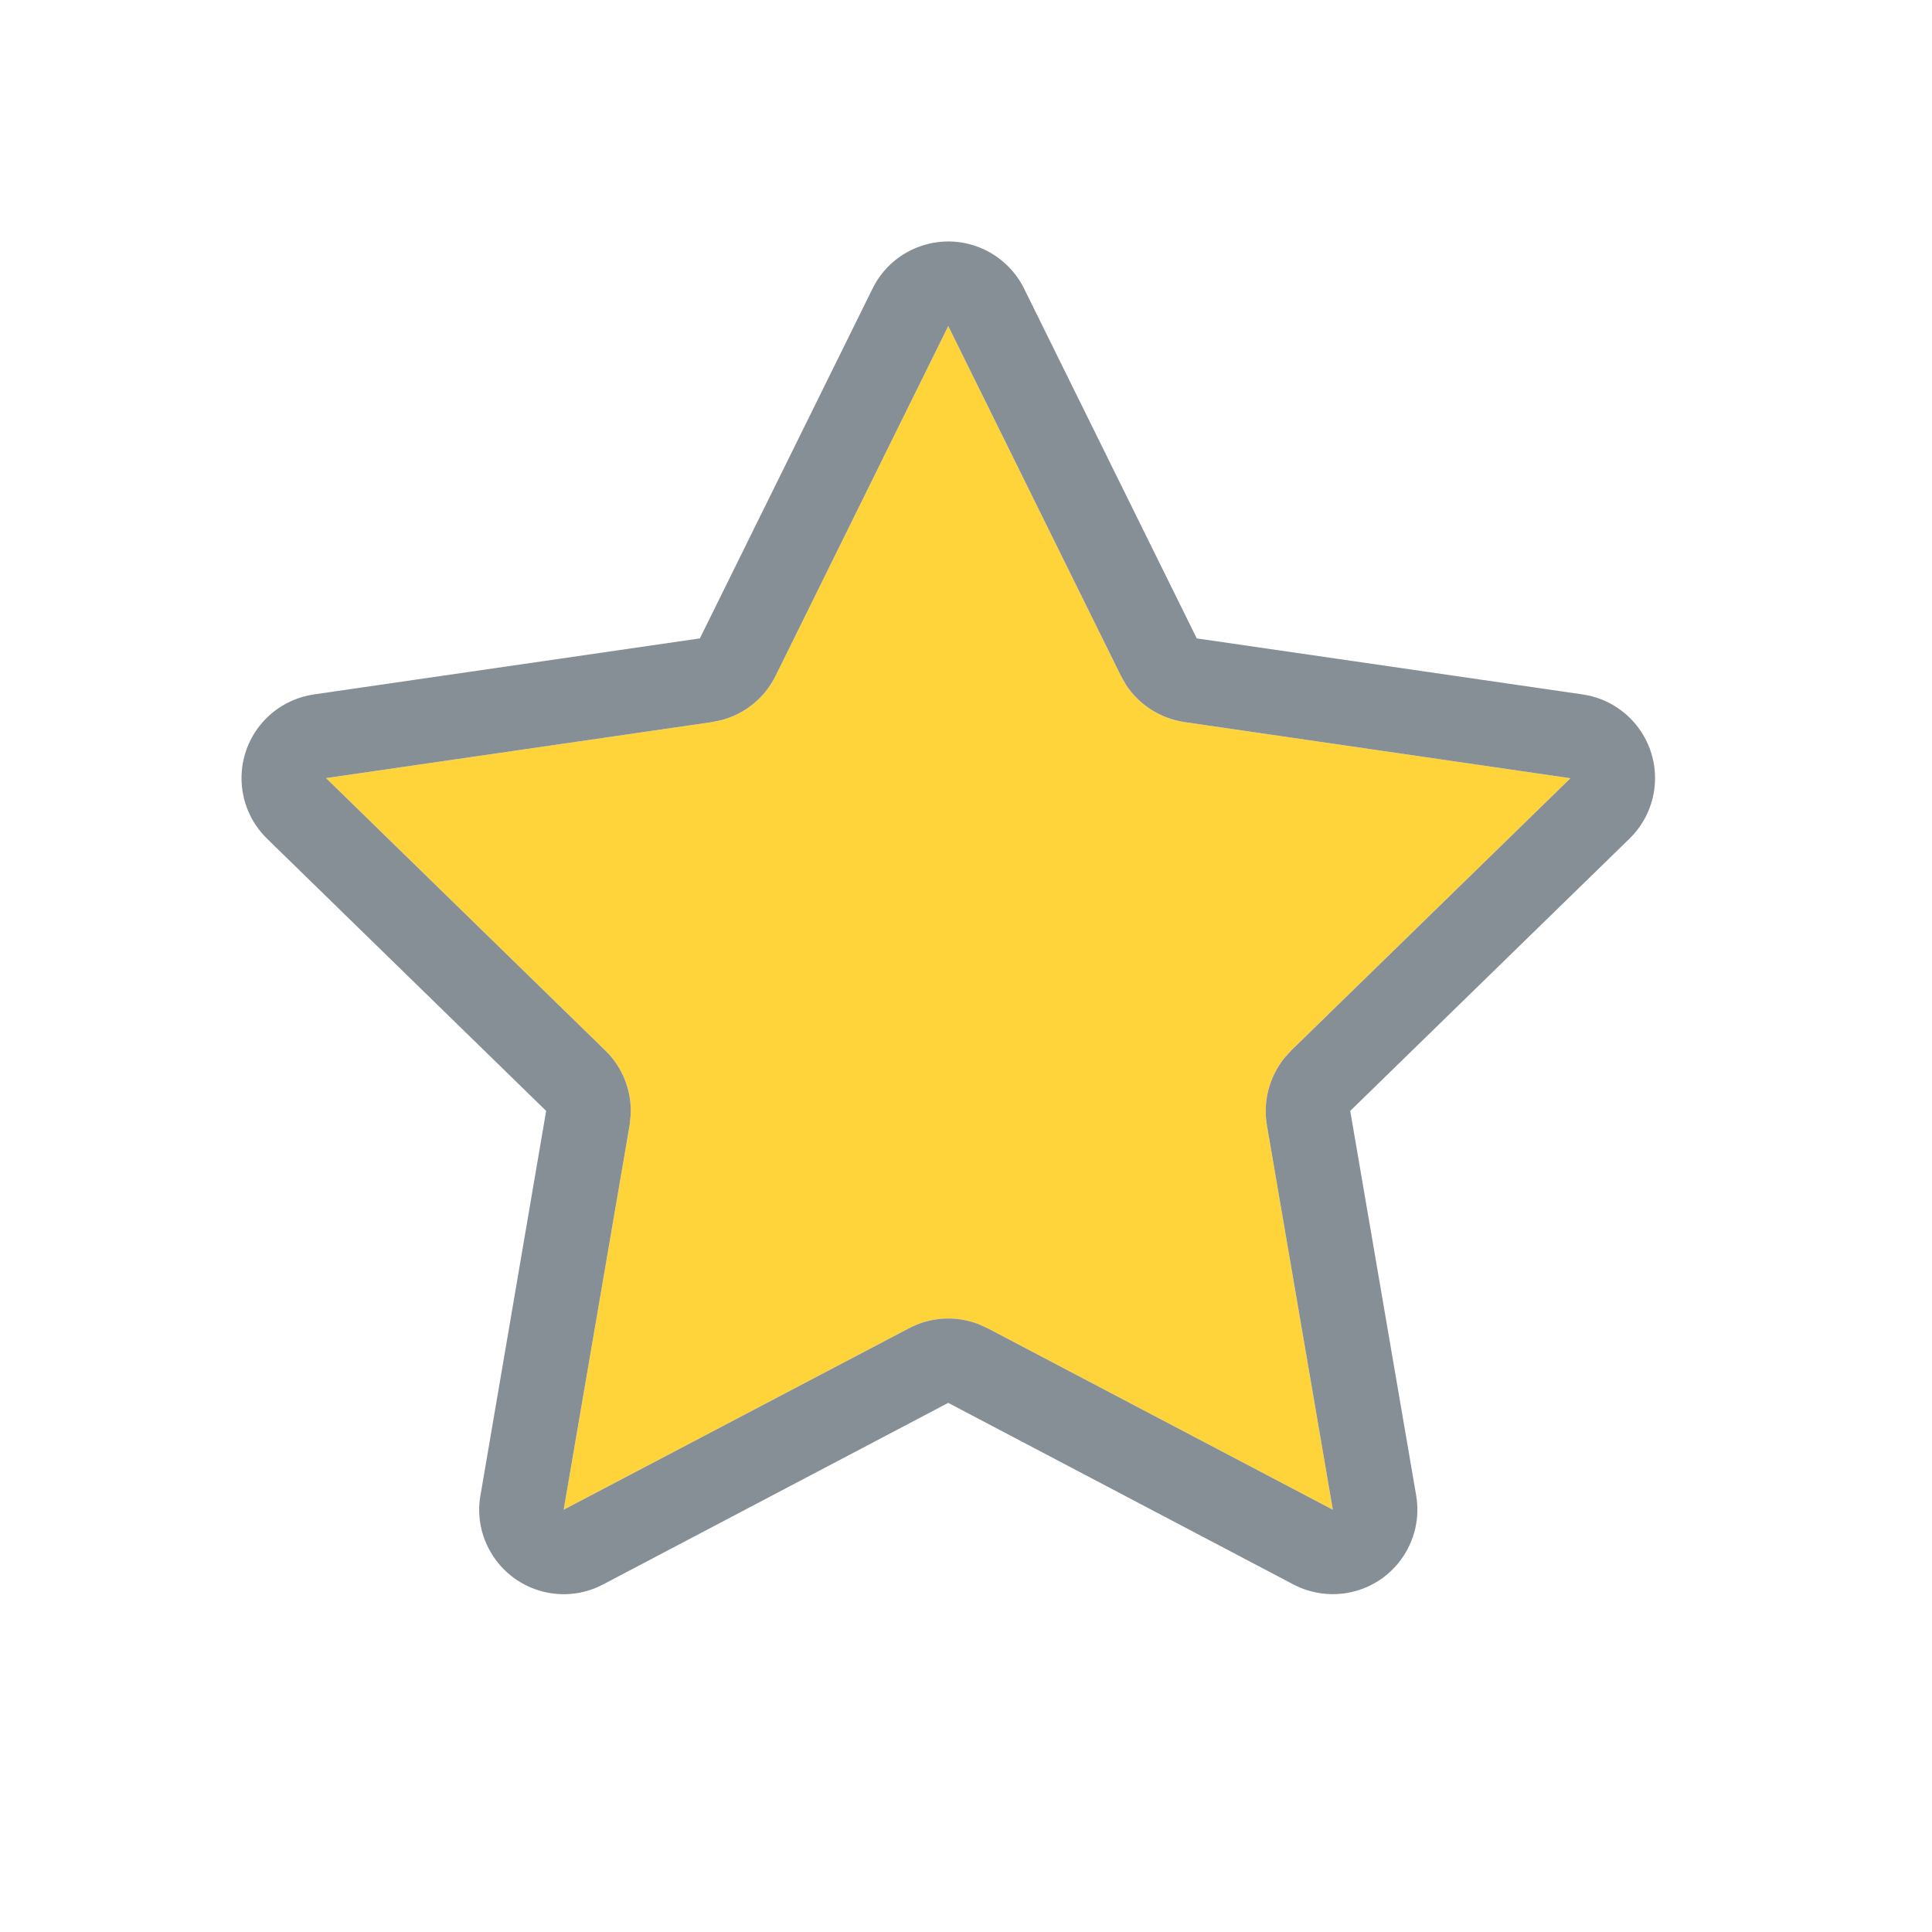
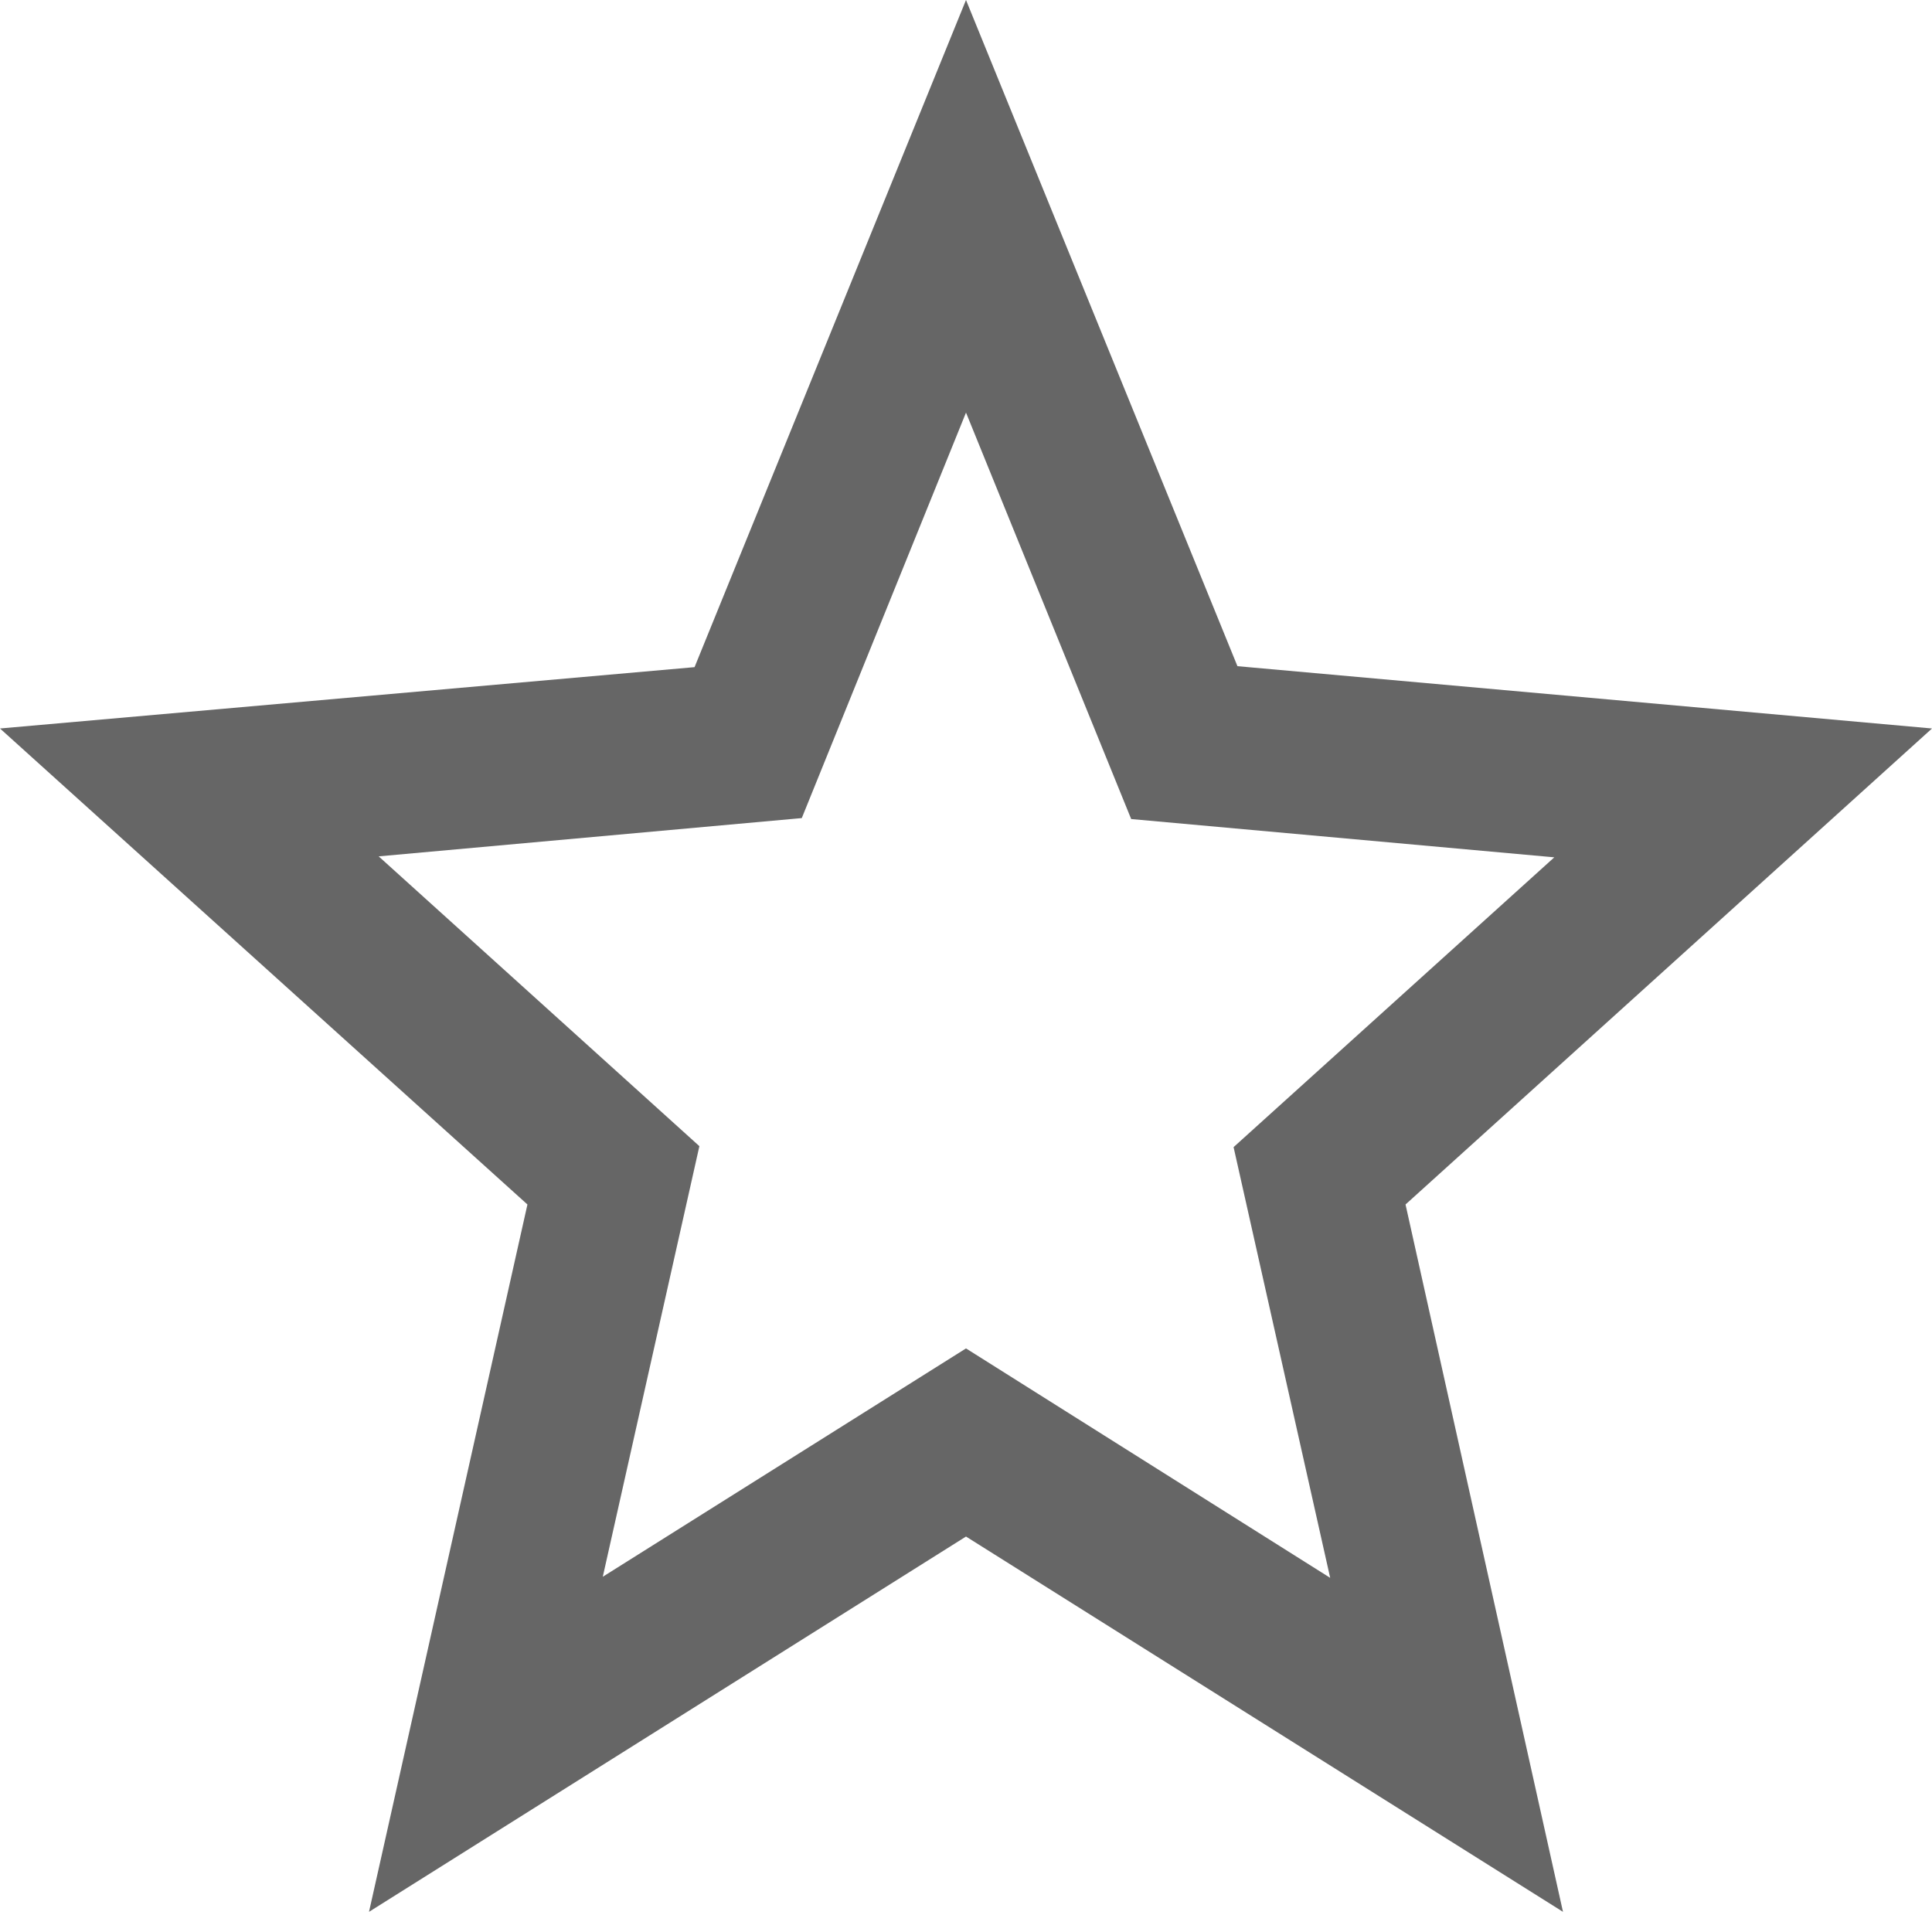
- <svg xmlns="http://www.w3.org/2000/svg" width="16" height="16" viewBox="0 0 16 16">
-   <g fill="none" fill-rule="evenodd">
-     <g fill-rule="nonzero">
-       <path fill="#FFD43B" d="M5.853.7l-1.43 2.897c-.089.18-.25.313-.443.365l-.083.018L.7 4.444 3.013 6.7c.144.14.22.335.21.534l-.009.085-.546 3.184 2.86-1.503c.178-.094.387-.106.573-.035l.078.035 2.859 1.503-.546-3.184c-.034-.198.02-.4.144-.556l.057-.063 2.313-2.255L7.81 3.98c-.2-.03-.376-.143-.485-.309l-.042-.074L5.853.7z" transform="translate(2 2)" />
-       <path fill="#868E96" d="M6.163.072c.138.069.25.18.318.318l1.43 2.897 3.196.464c.382.056.648.411.592.794-.022.152-.094.293-.204.4L9.182 7.2l.546 3.184c.065.38-.19.743-.572.808-.151.026-.308.001-.444-.07L5.853 9.618l-2.859 1.504c-.342.18-.765.048-.945-.294-.072-.137-.097-.293-.07-.444L2.523 7.2.211 4.945c-.276-.27-.282-.713-.012-.99.107-.11.248-.181.4-.204l3.197-.464L5.226.39c.17-.346.59-.489.937-.318zM5.853.7l-1.43 2.897c-.089.18-.25.313-.443.365l-.083.018L.7 4.444 3.013 6.7c.144.14.22.335.21.534l-.009.085-.546 3.184 2.86-1.503c.178-.094.387-.106.573-.035l.078.035 2.859 1.503-.546-3.184c-.034-.198.02-.4.144-.556l.057-.063 2.313-2.255L7.81 3.98c-.2-.03-.376-.143-.485-.309l-.042-.074L5.853.7z" transform="translate(2 2)" />
-     </g>
-   </g>
+ <svg xmlns="http://www.w3.org/2000/svg" width="16" height="16" viewBox="0 0 16 16" fill="none">
+   <path d="M16 6.033L10.248 5.517L8 0L5.752 5.525L0 6.033L4.368 9.975L3.056 15.833L8 12.725L12.944 15.833L11.64 9.975L16 6.033ZM8 11.167L4.992 13.058L5.792 9.492L3.136 7.092L6.64 6.775L8 3.417L9.368 6.783L12.872 7.1L10.216 9.5L11.016 13.067L8 11.167Z" fill="#666666" />
</svg>
